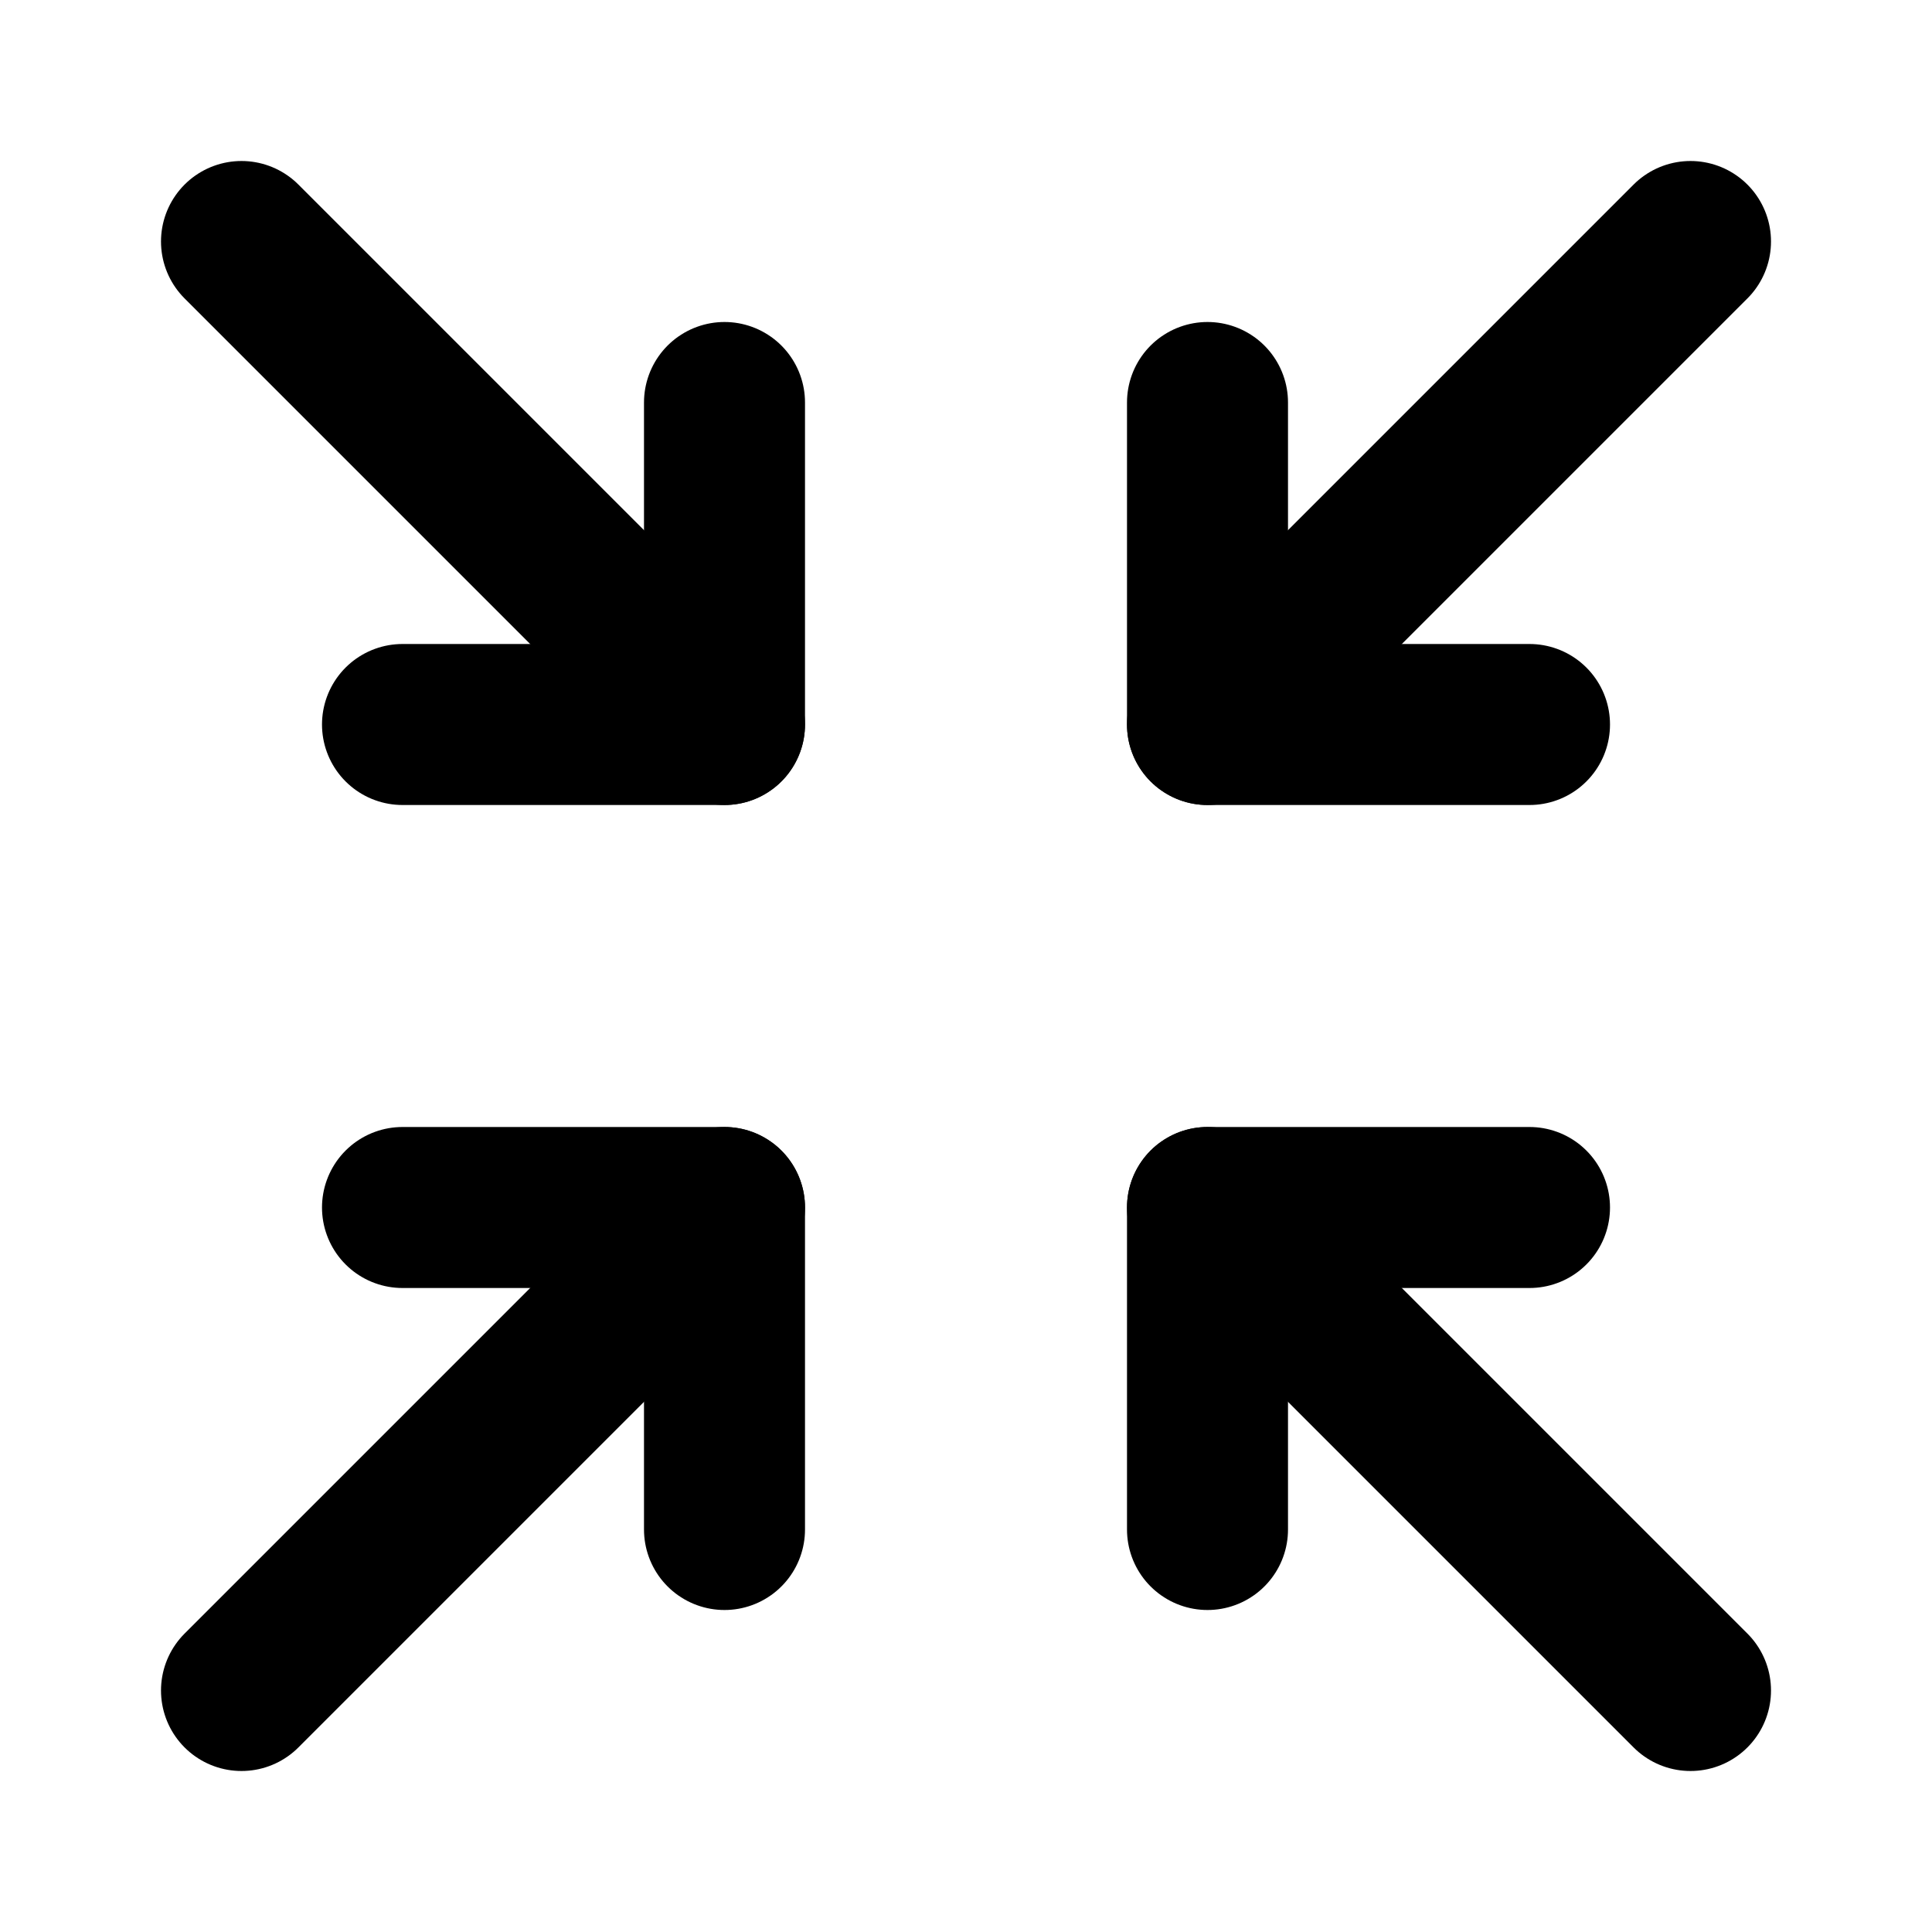
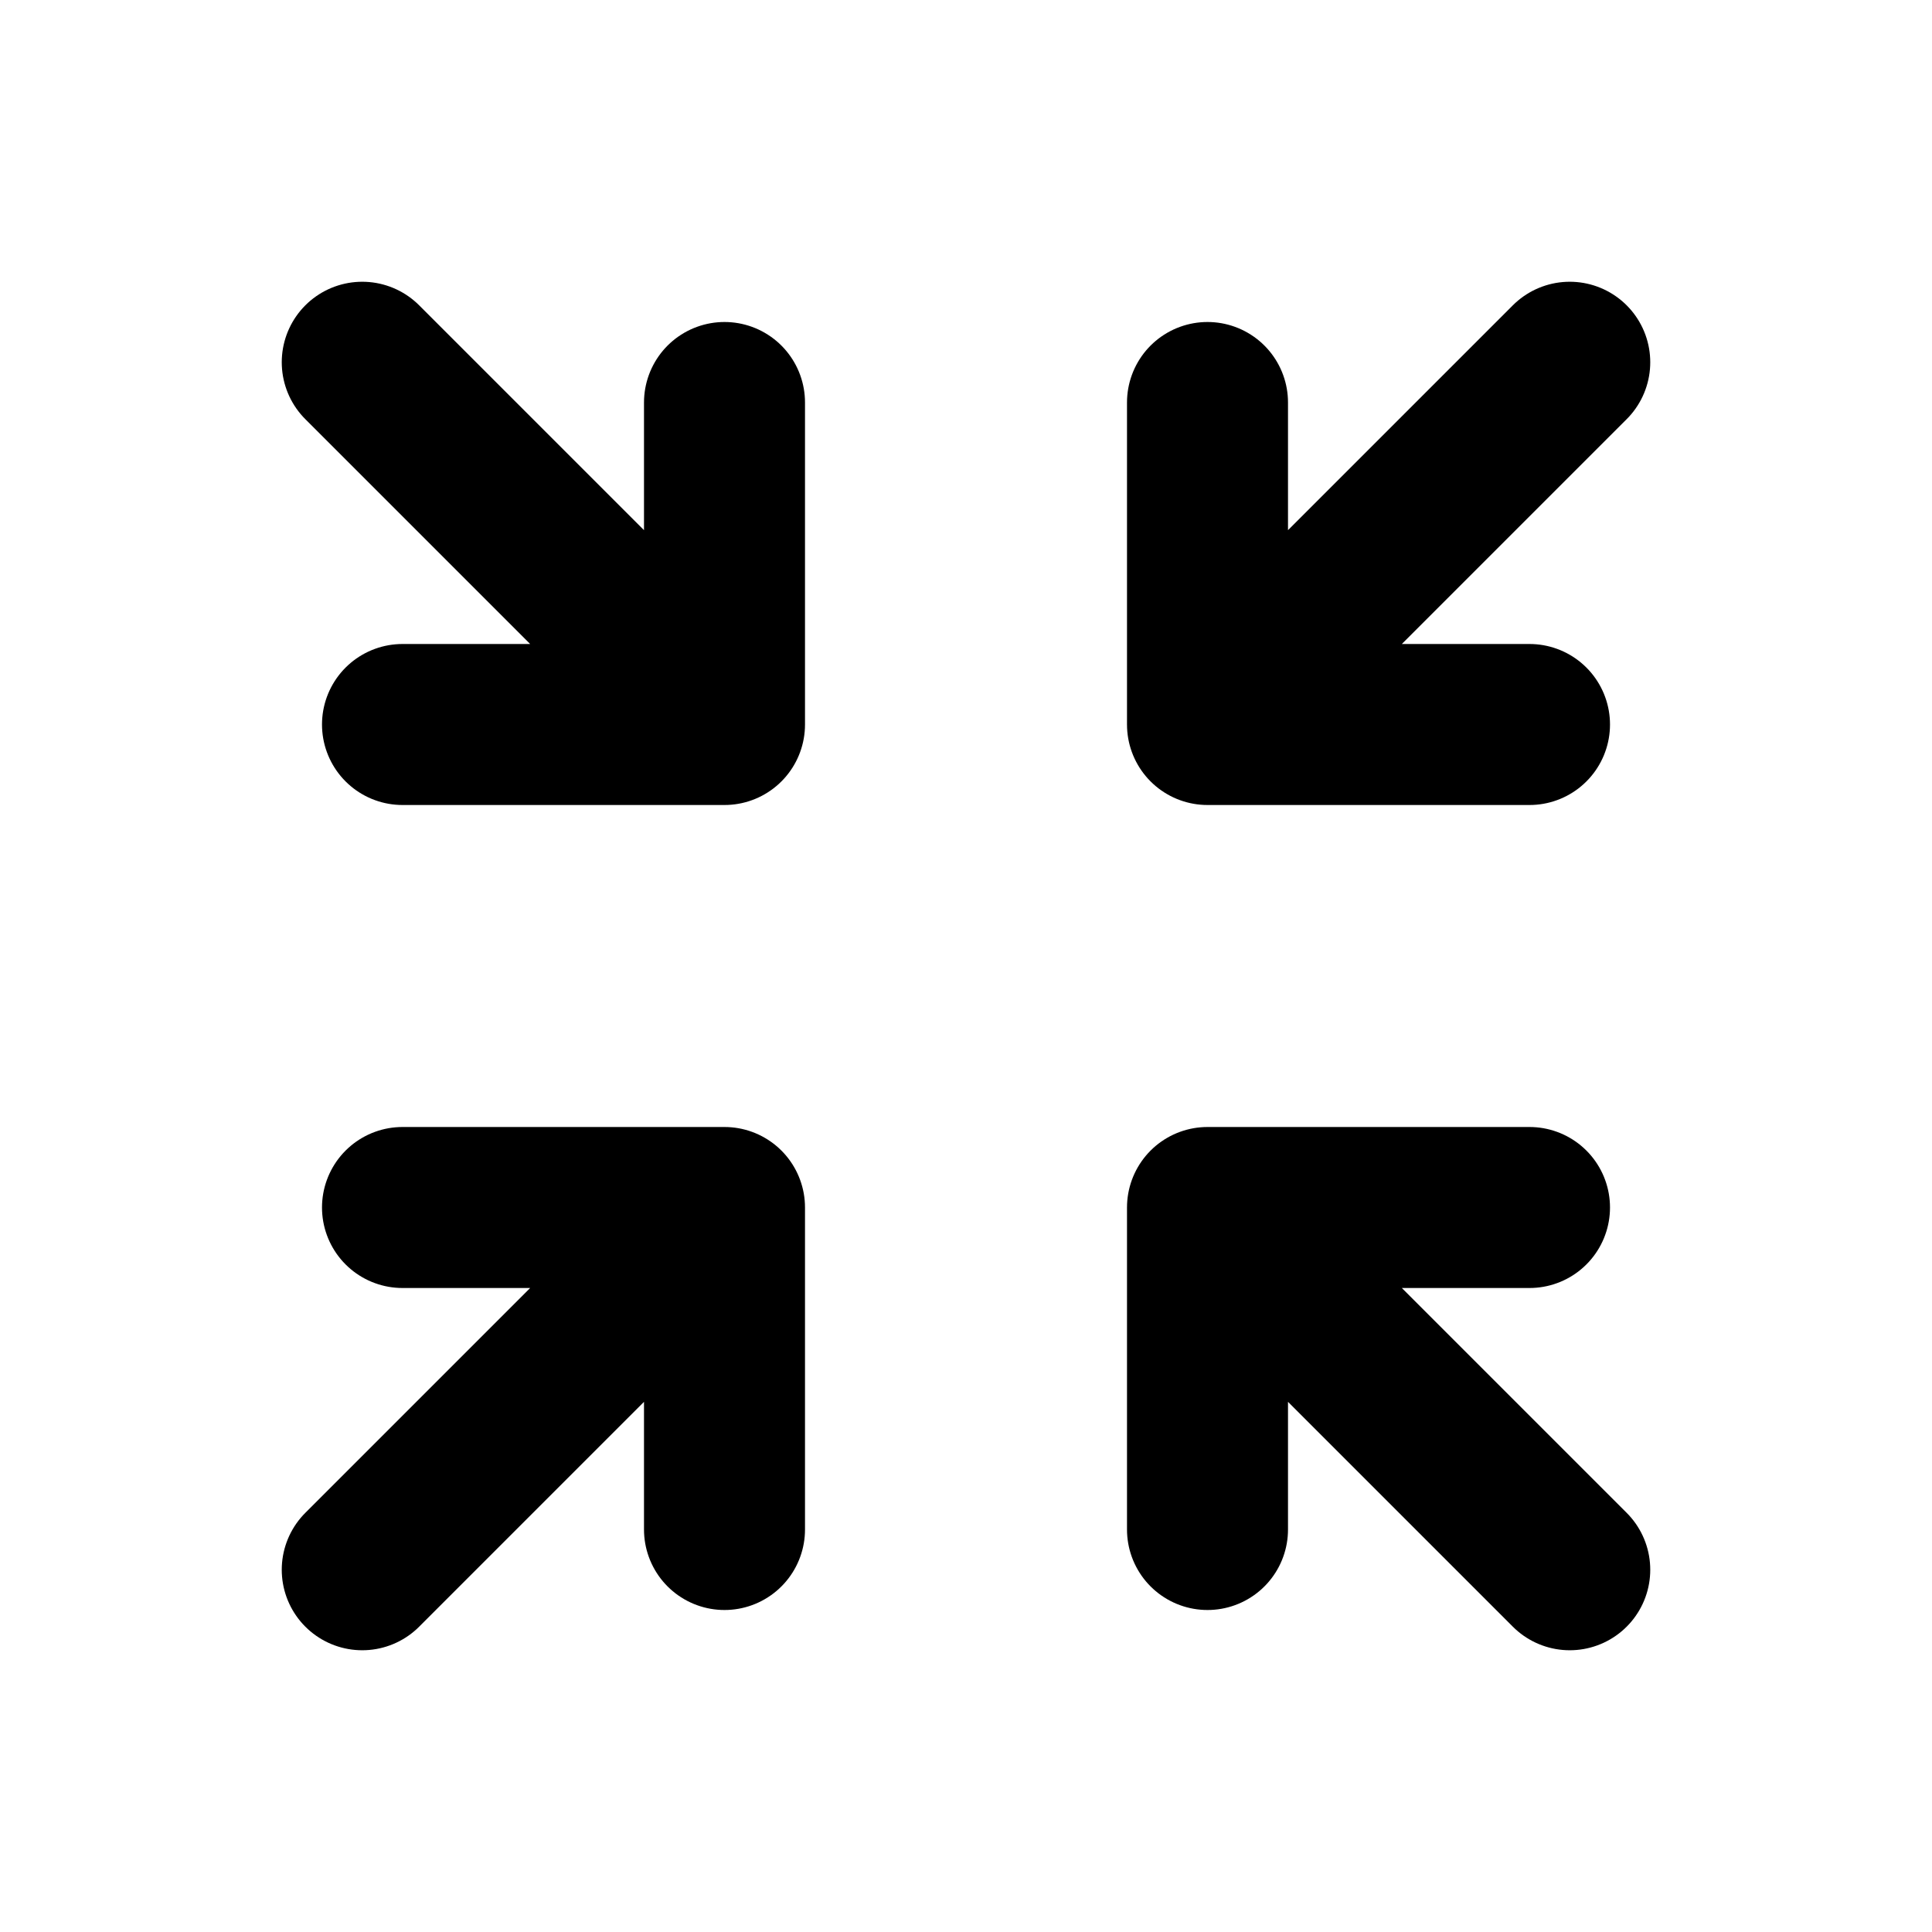
- <svg slot="exit" width="24" height="24" viewBox="0 0 24 24" stroke-width="2" stroke="currentColor" fill="none" stroke-linecap="round" stroke-linejoin="round">
-   <path stroke="none" d="M0 0h24v24H0z" fill="none" />
-   <polyline points="5 9 9 9 9 5" />
-   <line x1="3" y1="3" x2="9" y2="9" />
-   <polyline points="5 15 9 15 9 19" />
-   <line x1="3" y1="21" x2="9" y2="15" />
-   <polyline points="19 9 15 9 15 5" />
-   <line x1="15" y1="9" x2="21" y2="3" />
-   <polyline points="19 15 15 15 15 19" />
-   <line x1="15" y1="15" x2="21" y2="21" />
+ <svg slot="exit" aria-hidden="true" fill="none" viewBox="0 0 24 24">
+   <path stroke="currentColor" stroke-linecap="round" stroke-linejoin="round" stroke-width="2" d="M5 9h4V5M4.5 4.5 9 9M5 15h4v4M4.5 19.5 9 15M19 9h-4V5M15 9l4.5-4.5M19 15h-4v4M15 15l4.5 4.5" />
</svg>
